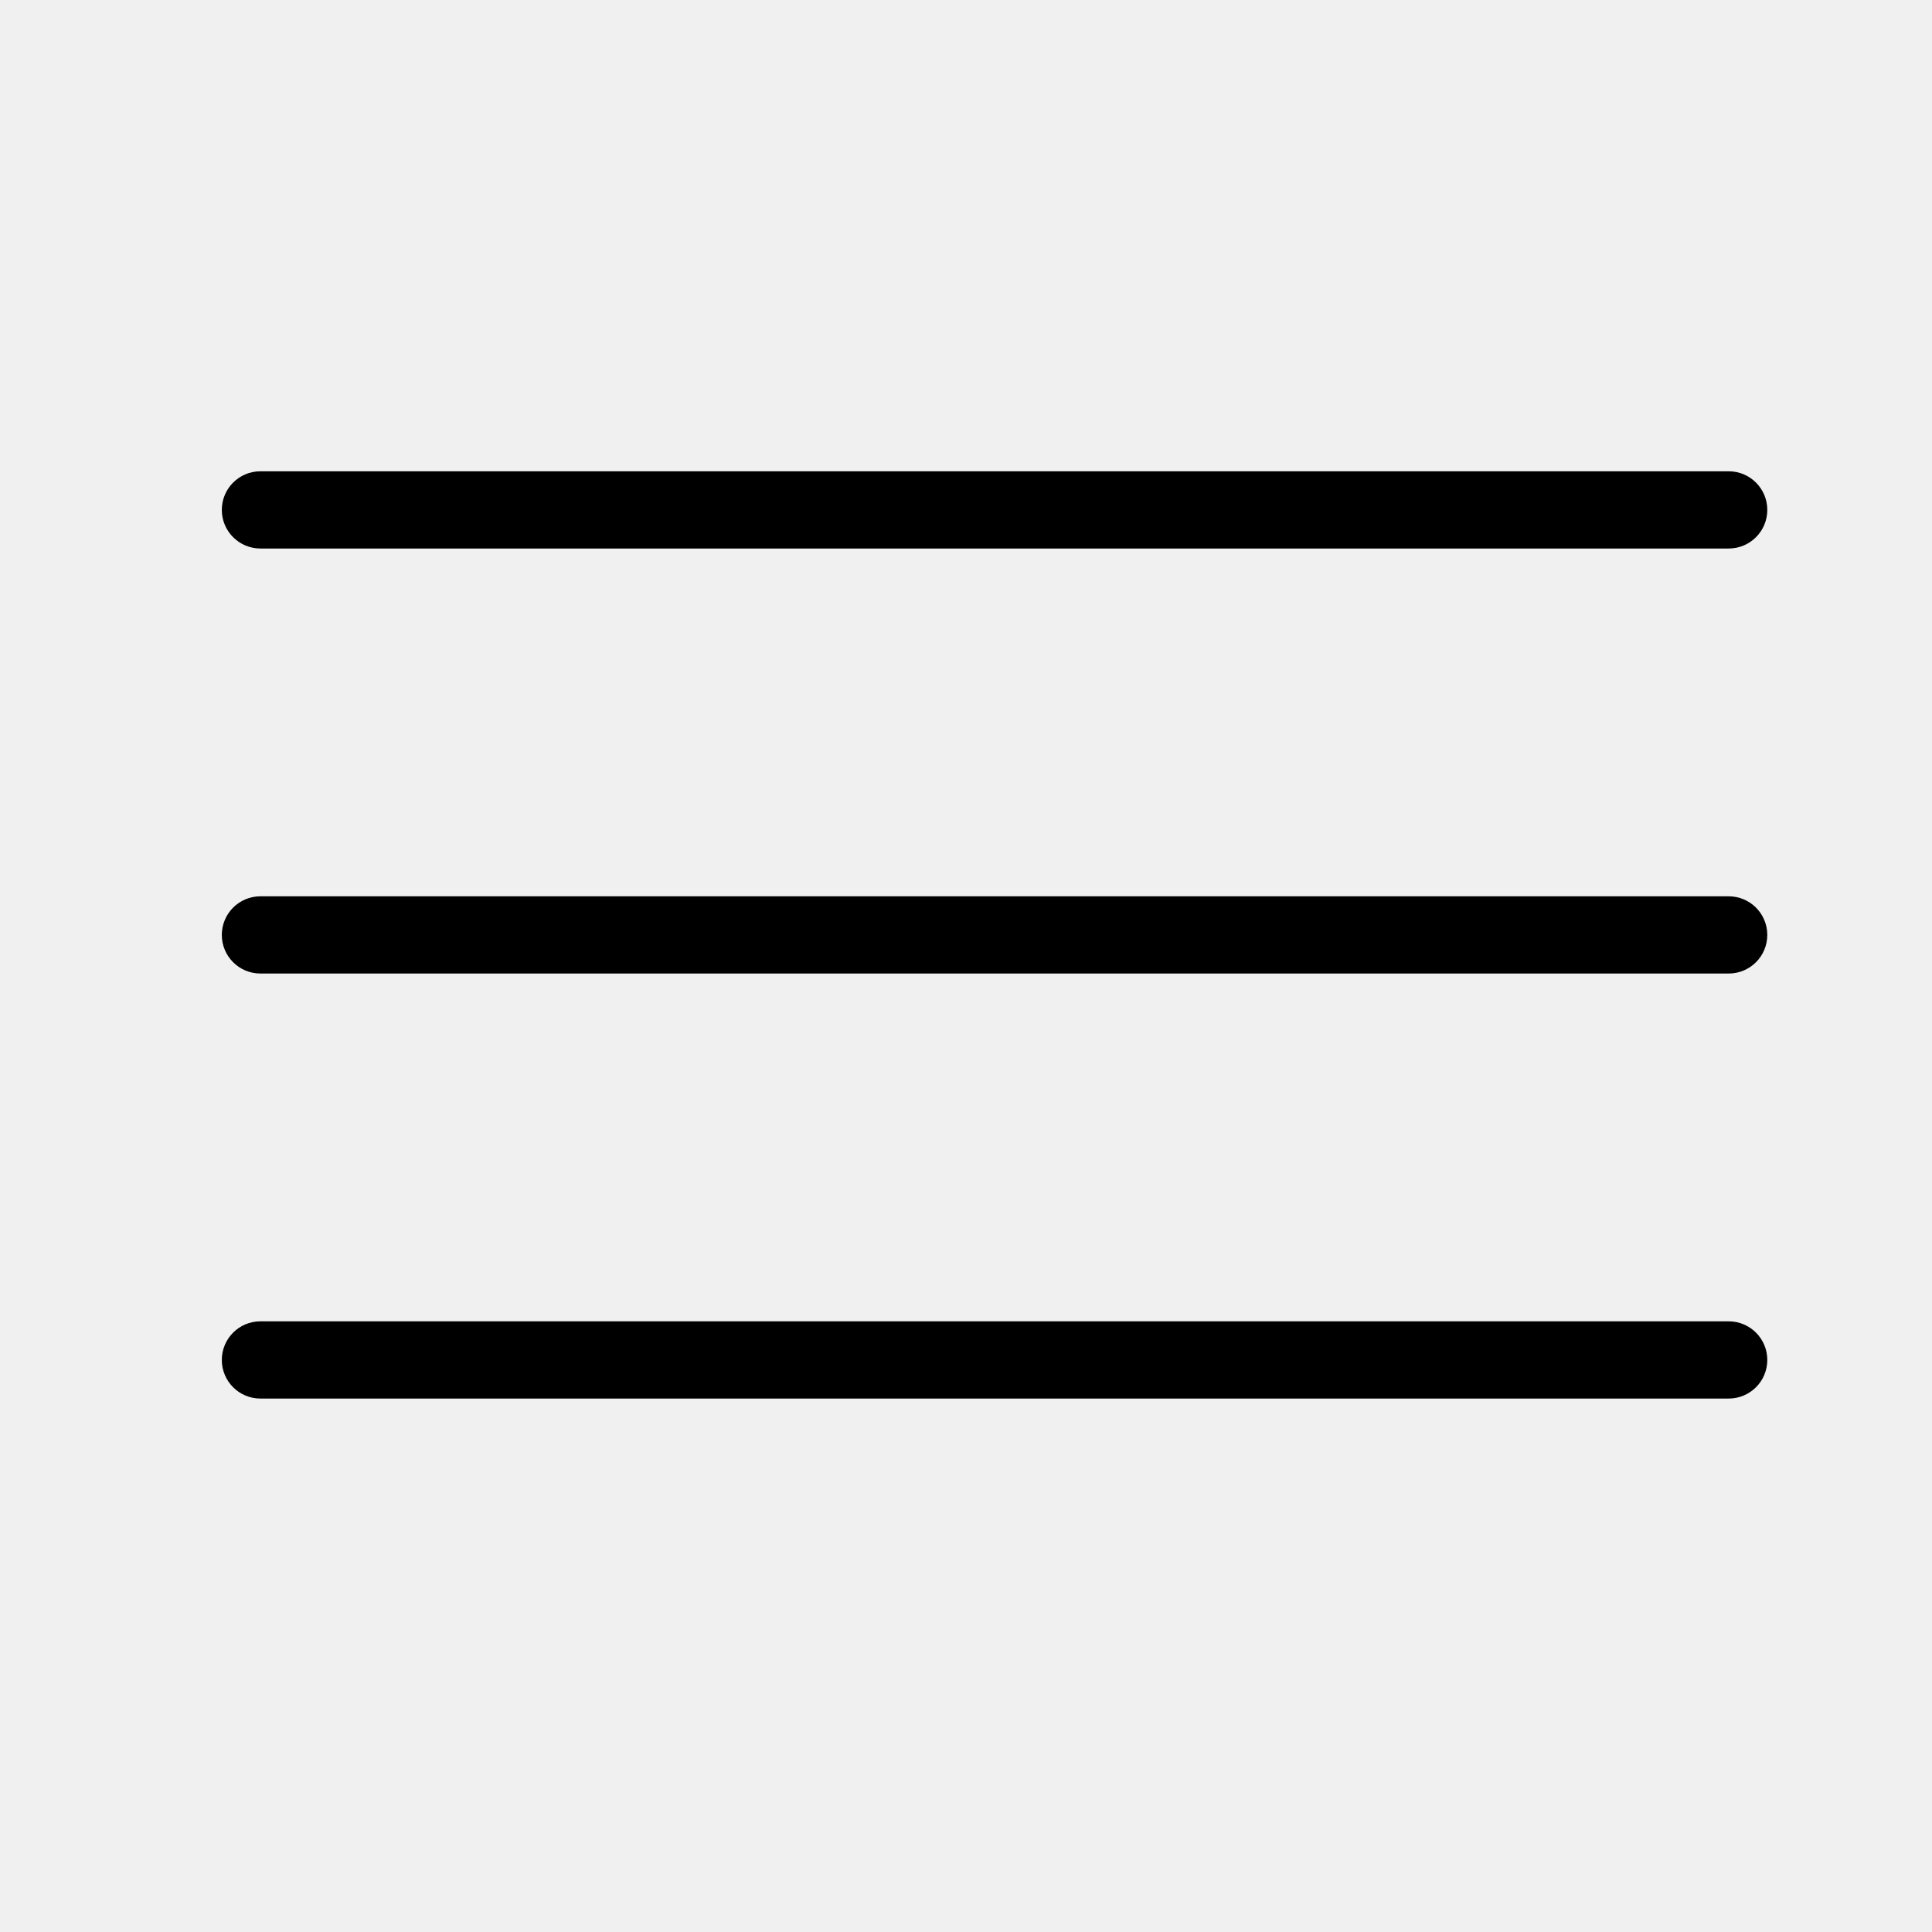
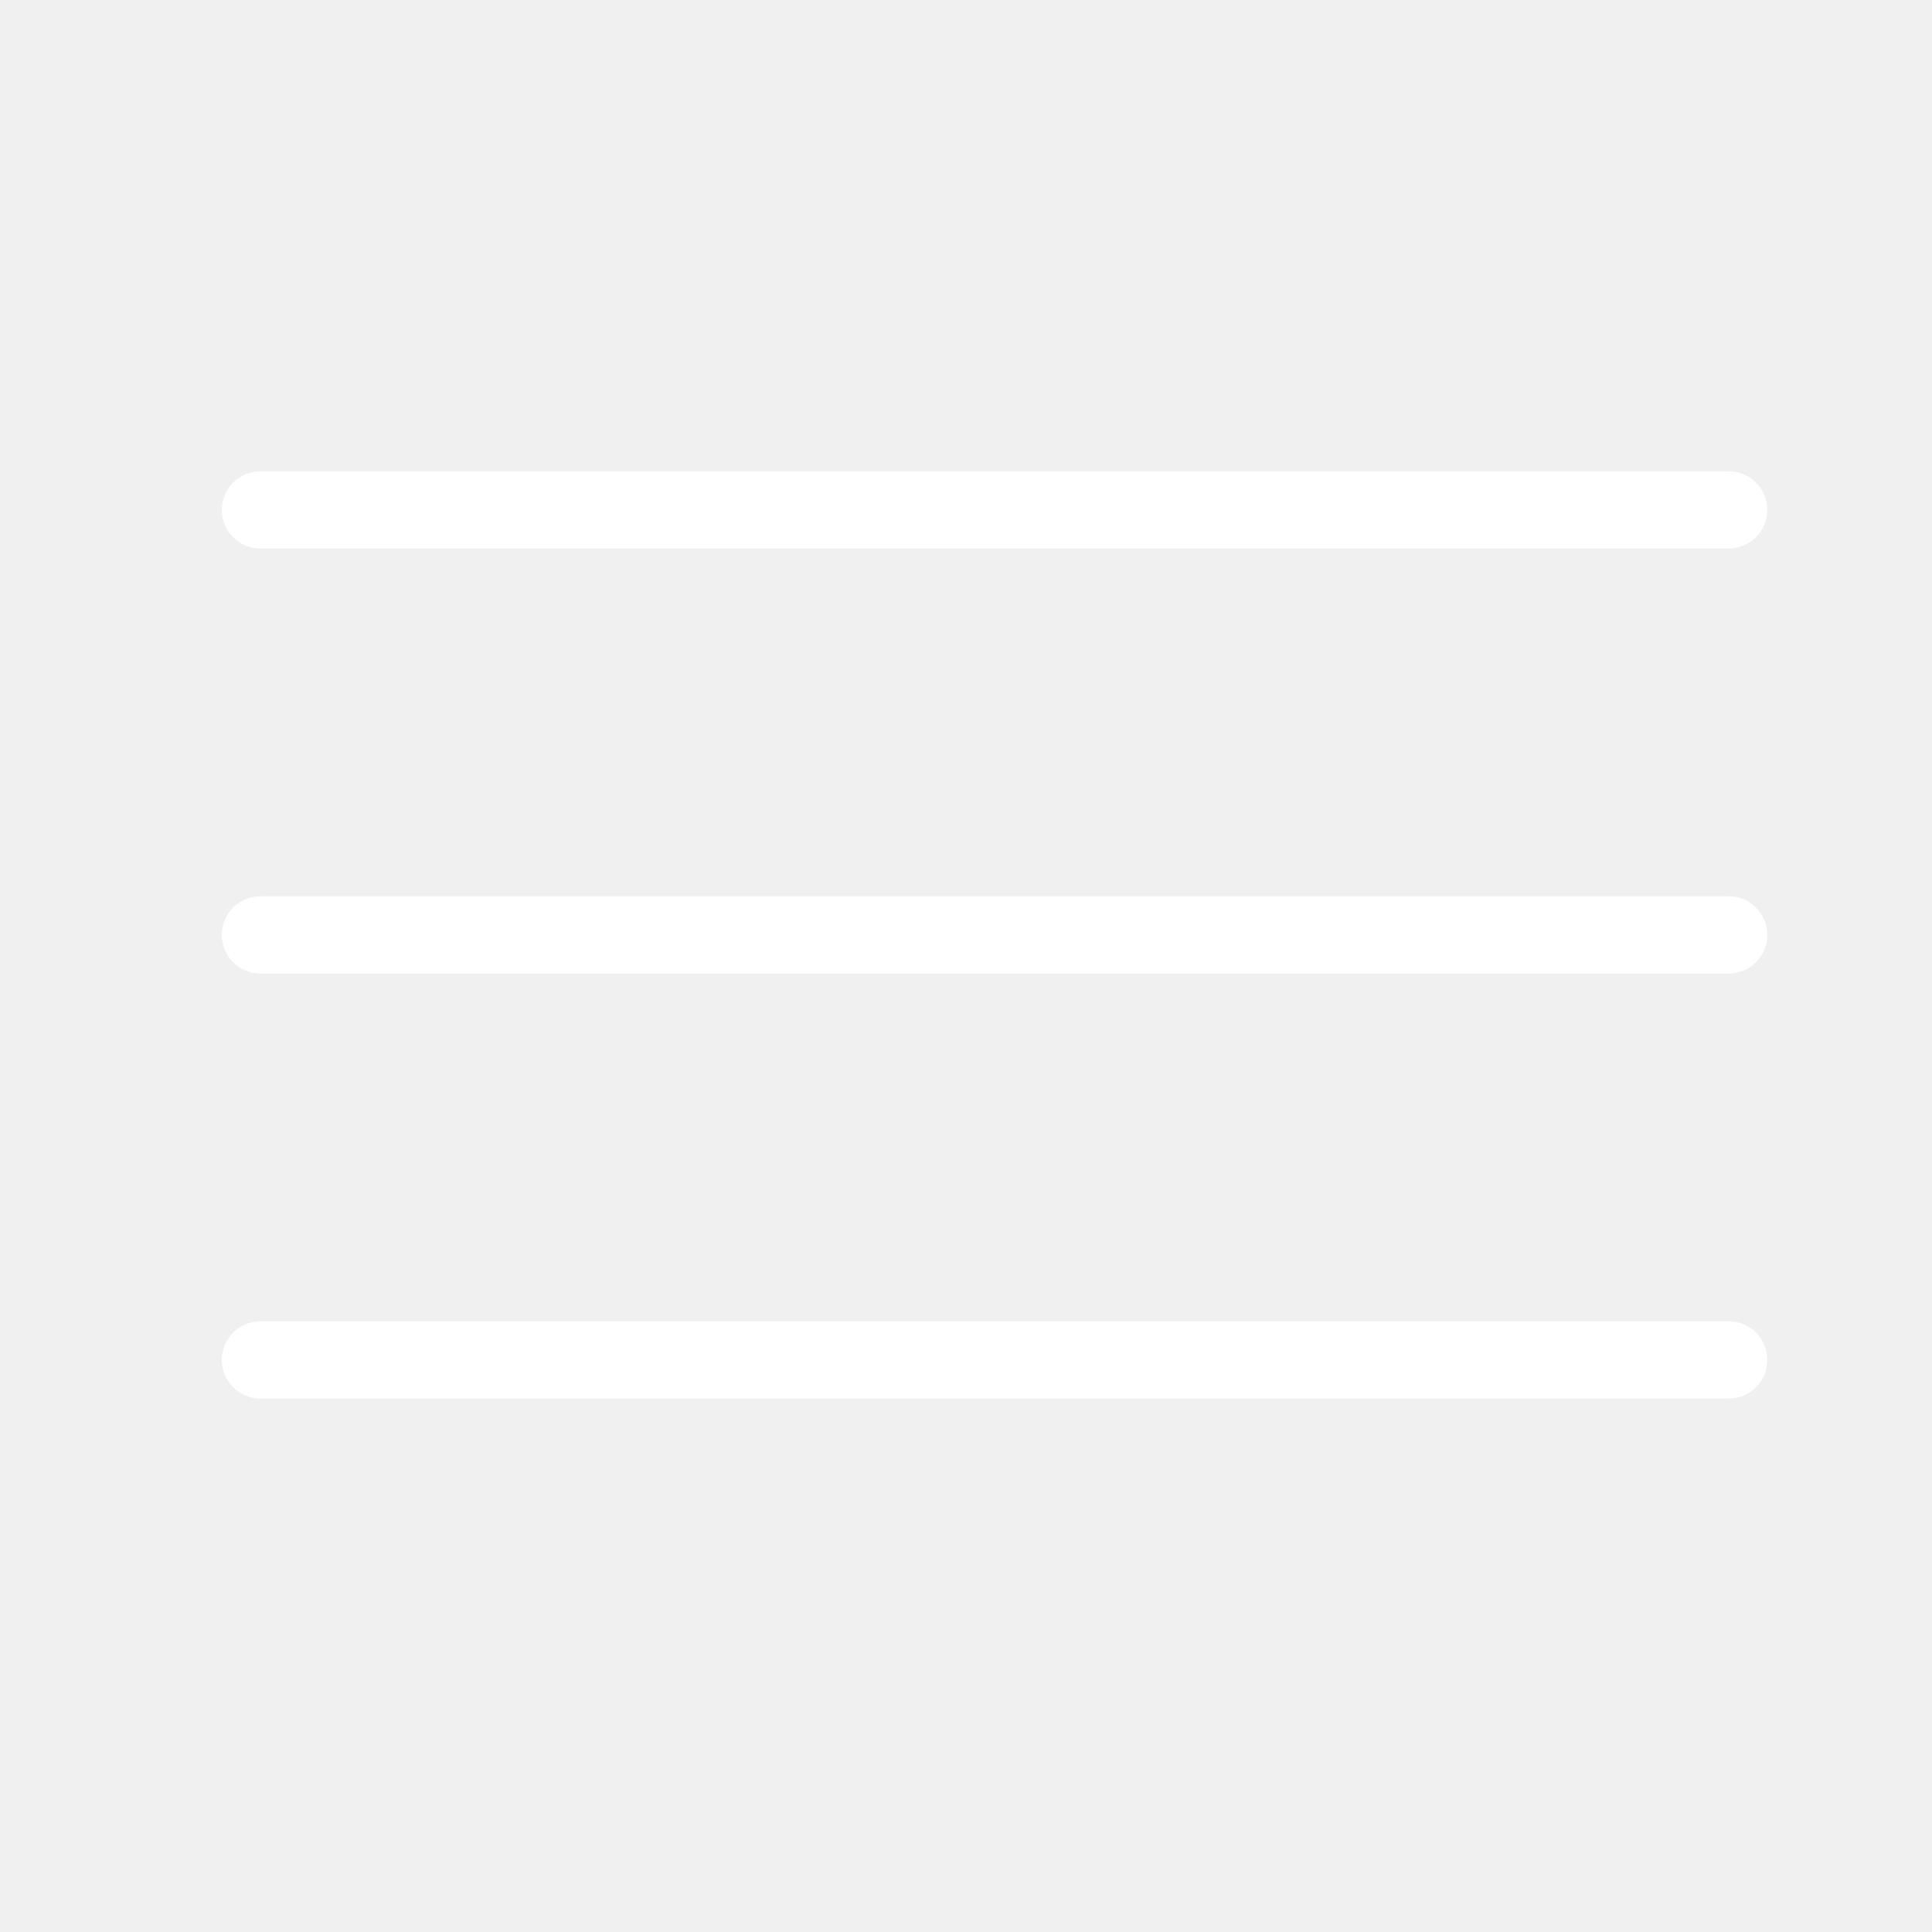
- <svg xmlns="http://www.w3.org/2000/svg" t="1666337416009" class="icon" viewBox="0 0 1024 1024" version="1.1" p-id="2693" width="200" height="200">
-   <path d="M916.239 290.722 138.031 290.722c-11.303 0-20.466-9.163-20.466-20.466s9.163-20.466 20.466-20.466L916.239 249.79c11.303 0 20.466 9.163 20.466 20.466S927.542 290.722 916.239 290.722z" p-id="2694" />
-   <path d="M936.703 495.525c0 11.308-9.159 20.466-20.466 20.466l-778.204 0c-11.308 0-20.466-9.159-20.466-20.466 0-11.297 9.159-20.466 20.466-20.466l778.204 0C927.544 475.059 936.703 484.227 936.703 495.525z" p-id="2695" />
-   <path d="M916.239 741.264 138.031 741.264c-11.303 0-20.466-9.163-20.466-20.466s9.163-20.466 20.466-20.466L916.239 700.331c11.303 0 20.466 9.163 20.466 20.466S927.542 741.264 916.239 741.264z" p-id="2696" />
+ <svg xmlns="http://www.w3.org/2000/svg" t="1666517505623" class="icon" viewBox="0 0 1024 1024" version="1.1" p-id="4558" width="200" height="200">
+   <path d="M916.239 290.722 138.031 290.722c-11.303 0-20.466-9.163-20.466-20.466s9.163-20.466 20.466-20.466L916.239 249.79c11.303 0 20.466 9.163 20.466 20.466S927.542 290.722 916.239 290.722z" p-id="4559" fill="#ffffff" />
+   <path d="M936.703 495.525c0 11.308-9.159 20.466-20.466 20.466l-778.204 0c-11.308 0-20.466-9.159-20.466-20.466 0-11.297 9.159-20.466 20.466-20.466l778.204 0C927.544 475.059 936.703 484.227 936.703 495.525z" p-id="4560" fill="#ffffff" />
+   <path d="M916.239 741.264 138.031 741.264c-11.303 0-20.466-9.163-20.466-20.466s9.163-20.466 20.466-20.466L916.239 700.331c11.303 0 20.466 9.163 20.466 20.466S927.542 741.264 916.239 741.264z" p-id="4561" fill="#ffffff" />
</svg>
